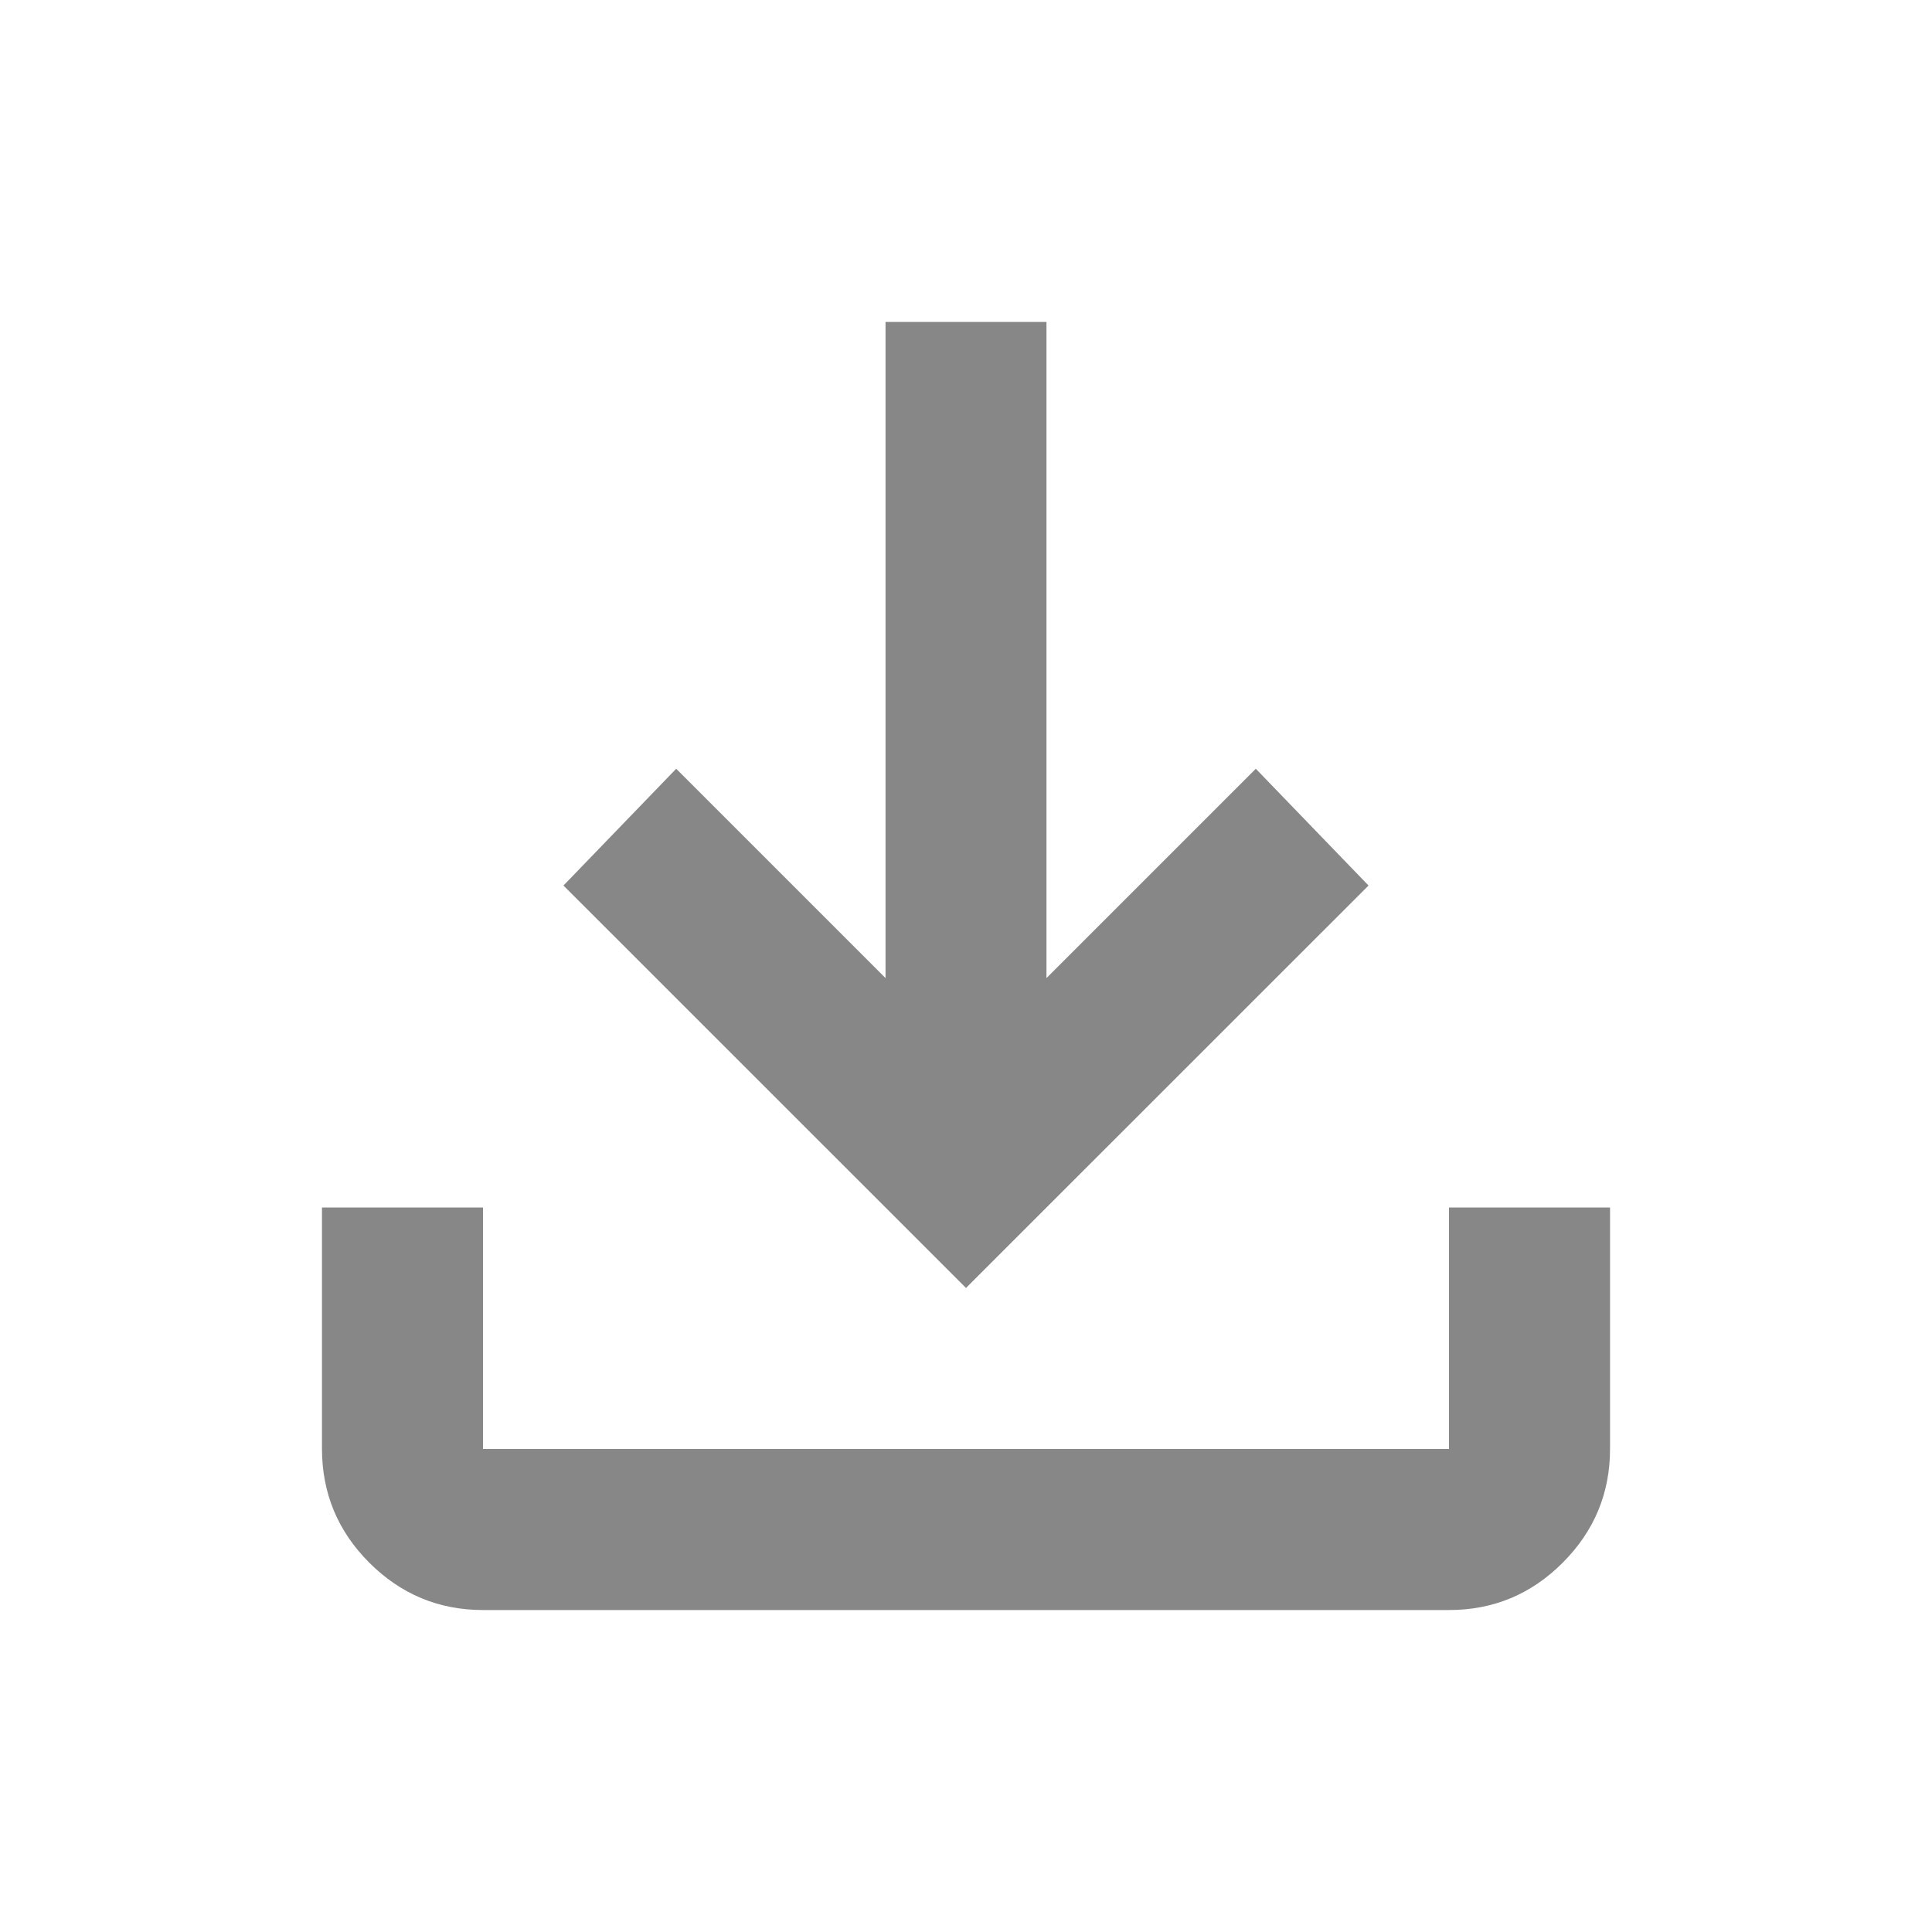
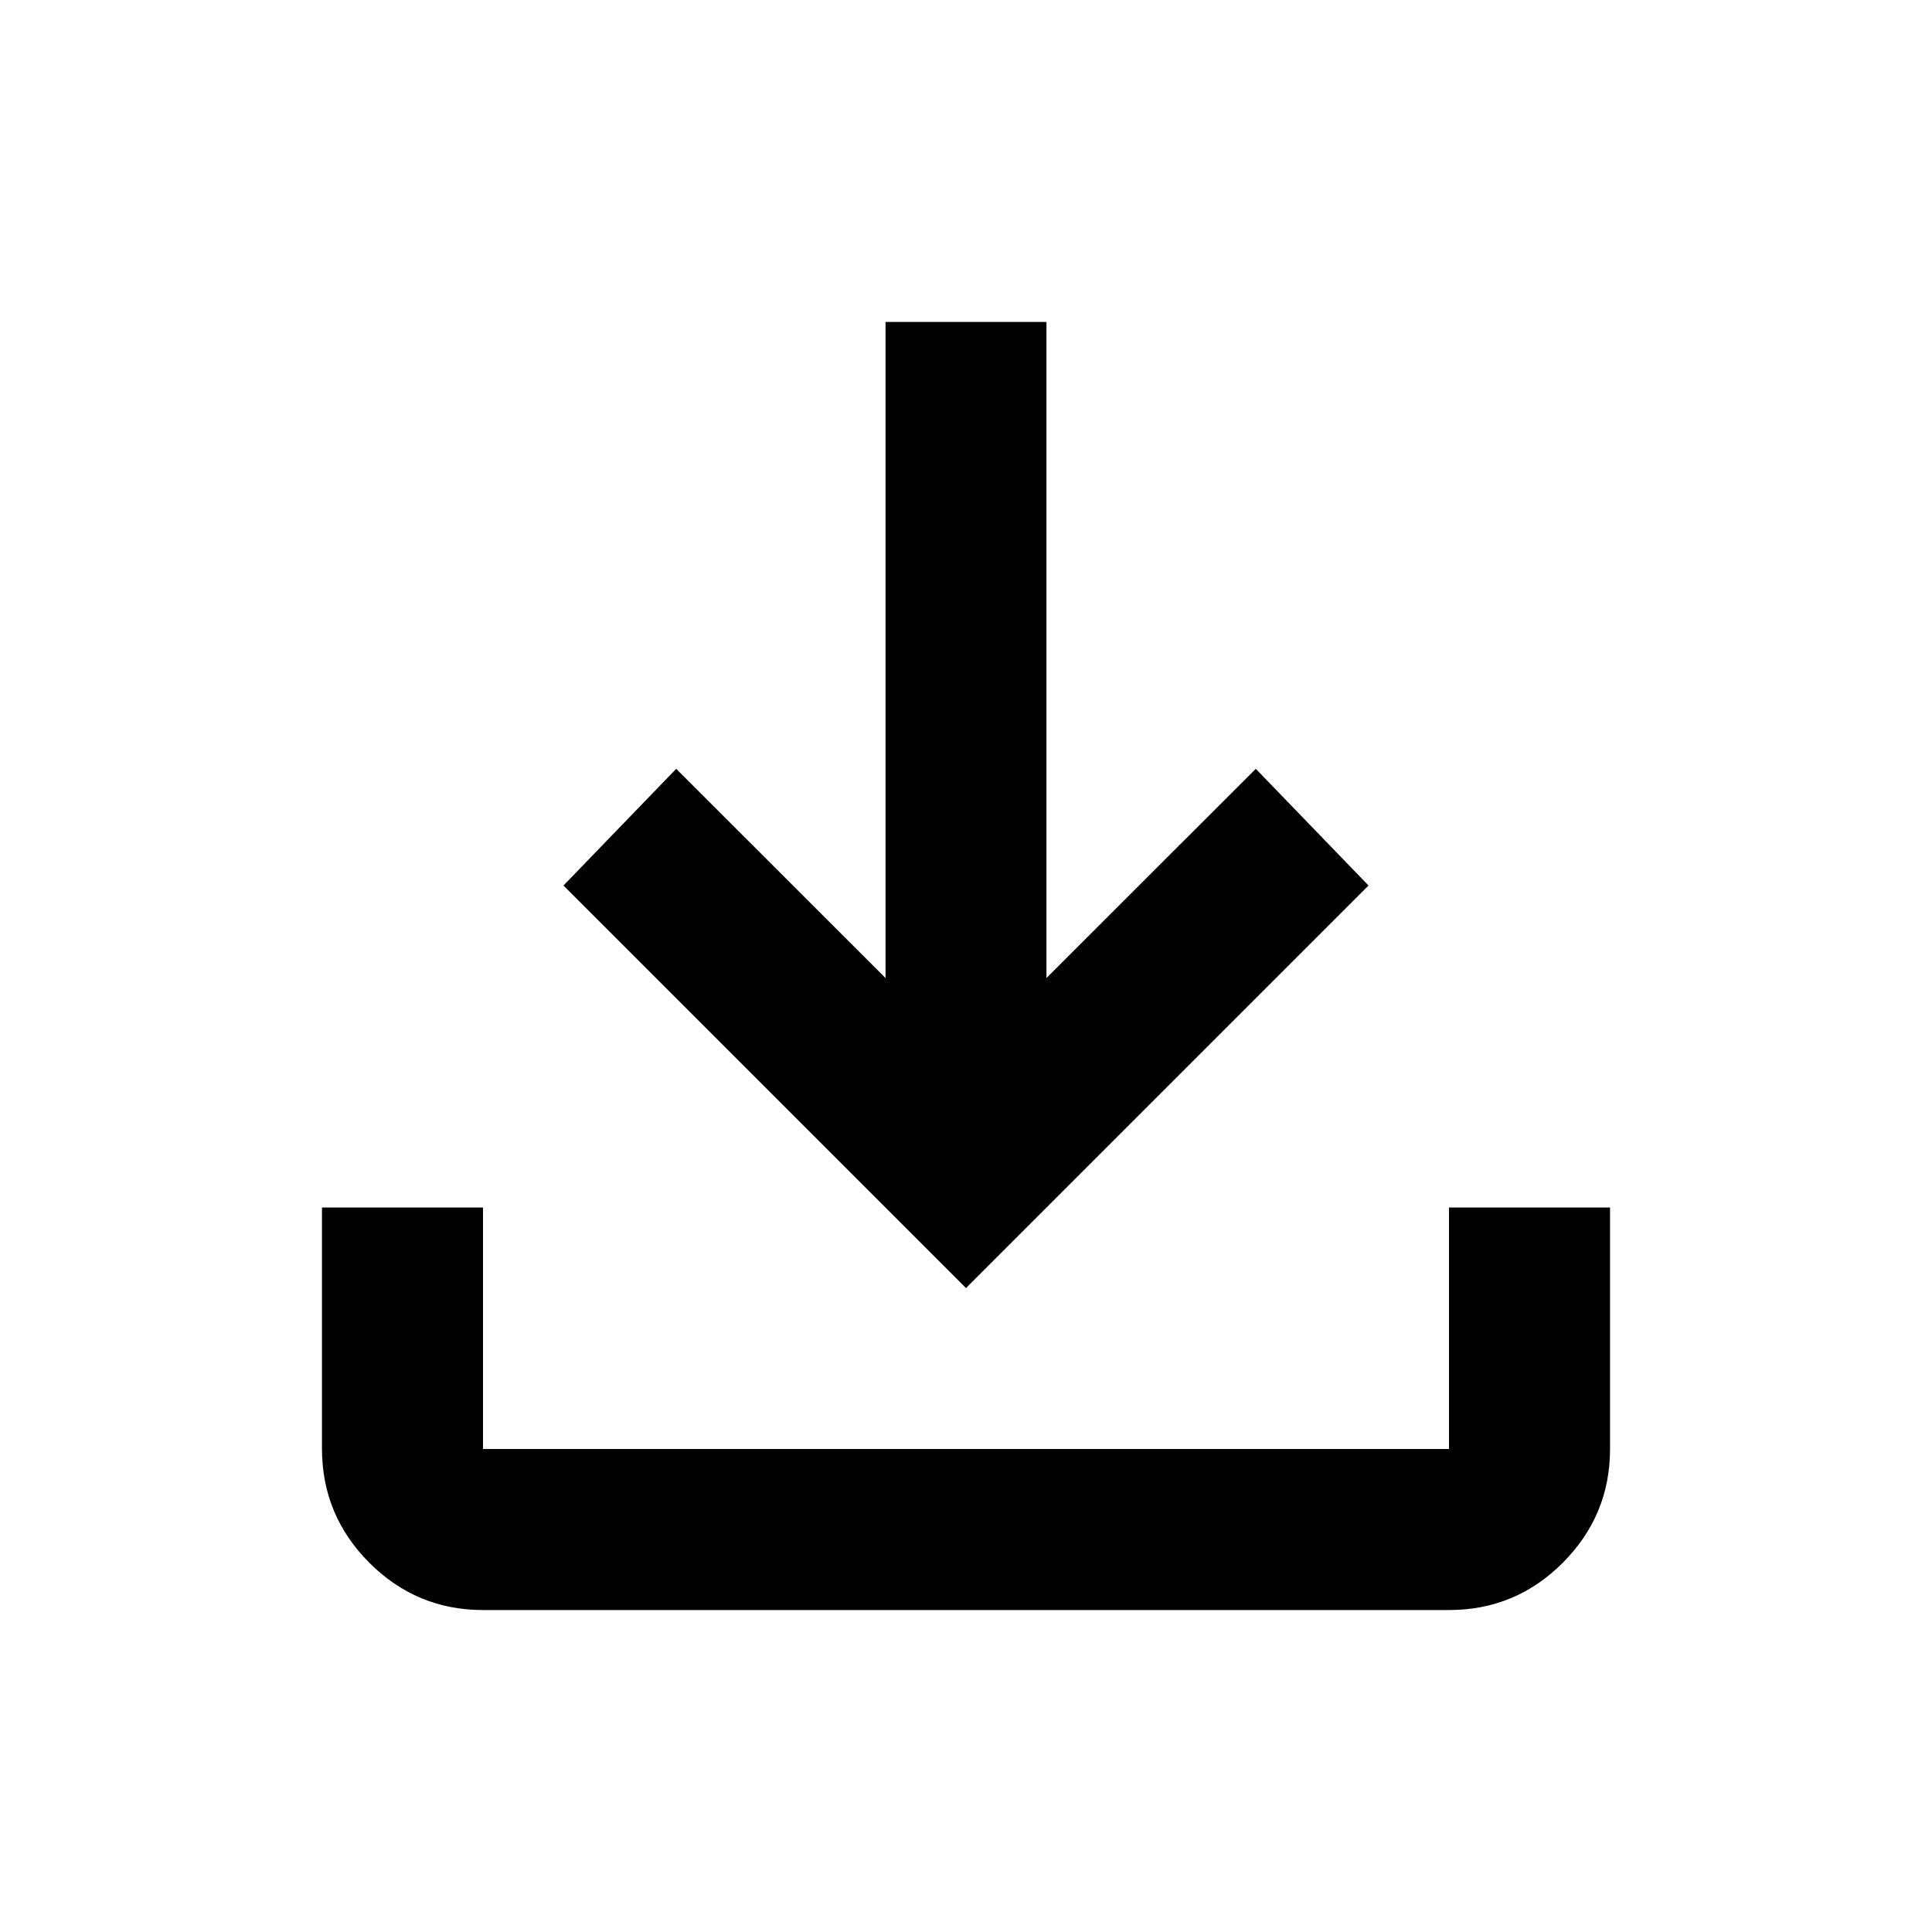
- <svg xmlns="http://www.w3.org/2000/svg" width="20" height="20" viewBox="0 0 20 20" fill="none">
-   <path d="M10 13.333L5.833 9.167L7 7.958L9.167 10.125V3.333H10.833V10.125L13 7.958L14.167 9.167L10 13.333ZM5 16.667C4.542 16.667 4.149 16.503 3.823 16.177C3.497 15.851 3.334 15.459 3.333 15V12.5H5V15H15V12.5H16.667V15C16.667 15.458 16.503 15.851 16.177 16.177C15.851 16.504 15.459 16.667 15 16.667H5Z" fill="#383838" fill-opacity="0.6" />
+ <svg xmlns="http://www.w3.org/2000/svg" width="17" height="17" viewBox="0 0 17 17" fill="none">
+   <path d="M8.5 11.334L4.958 7.792L5.95 6.765L7.792 8.606V2.833H9.208V8.606L11.05 6.765L12.042 7.792L8.5 11.334ZM4.25 14.167C3.86 14.167 3.527 14.028 3.25 13.751C2.973 13.474 2.834 13.14 2.833 12.75V10.625H4.25V12.75H12.75V10.625H14.167V12.75C14.167 13.14 14.028 13.473 13.751 13.751C13.474 14.029 13.14 14.167 12.75 14.167H4.25Z" fill="black" />
</svg>
